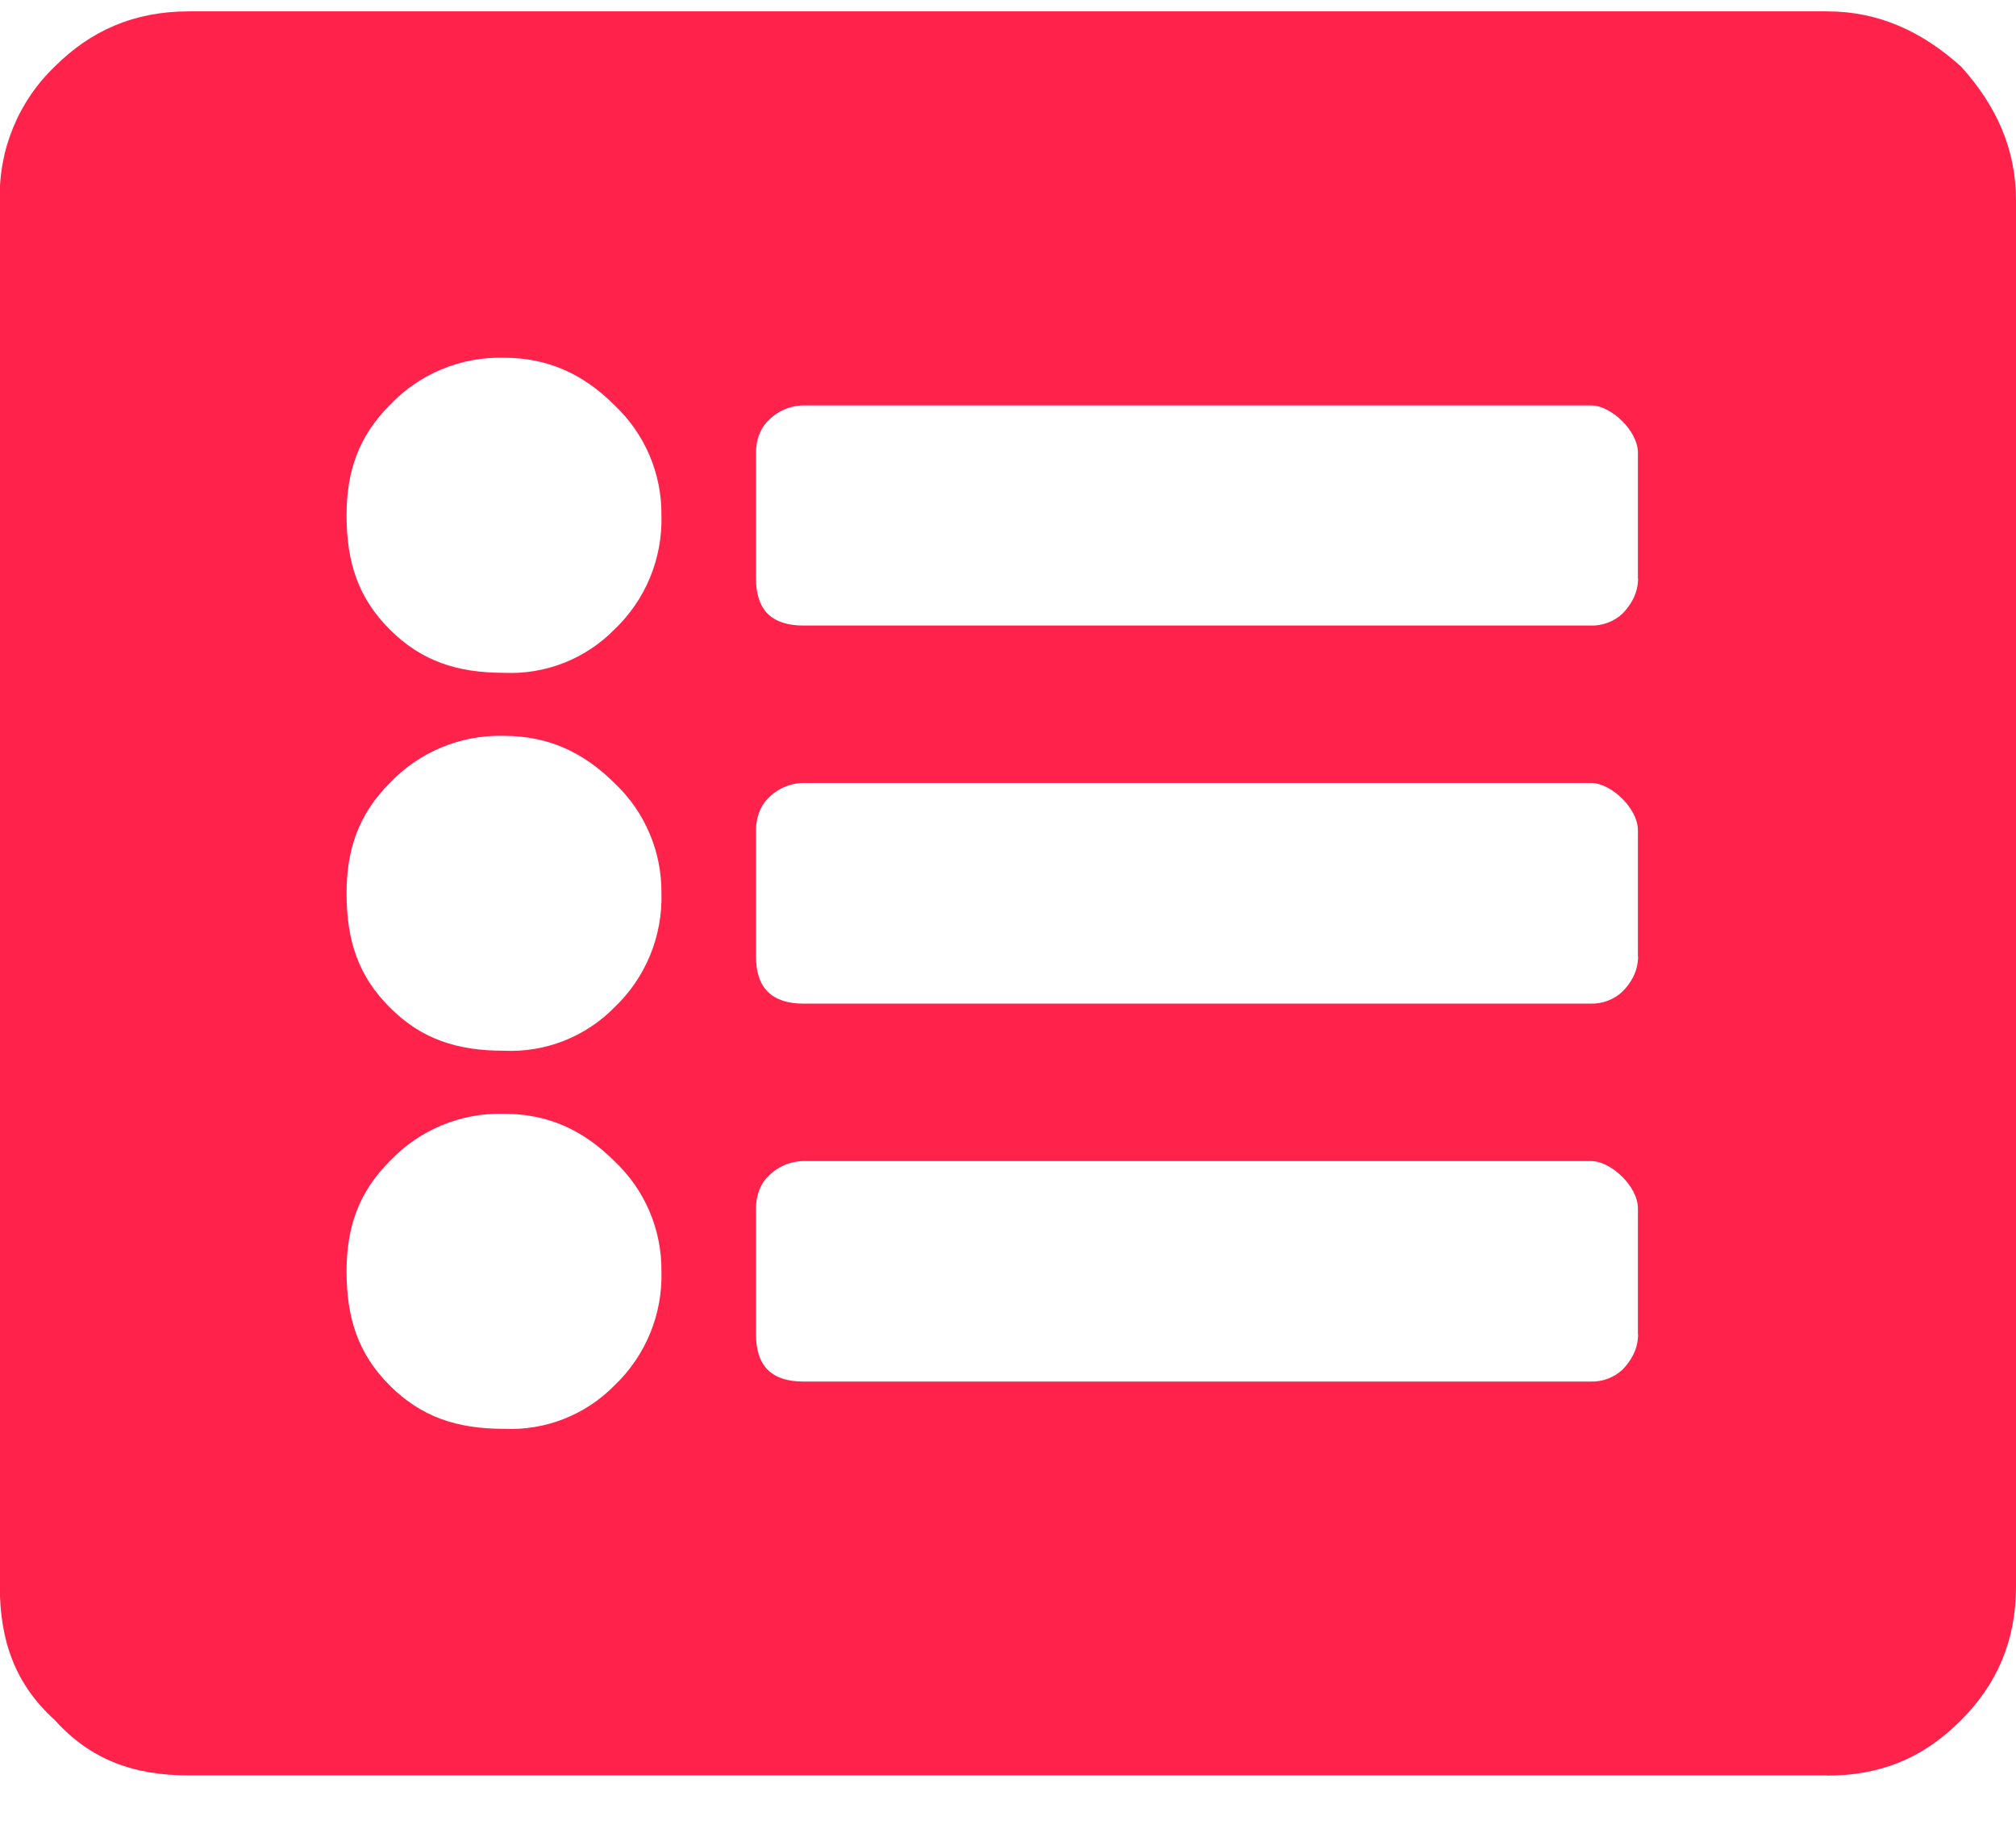
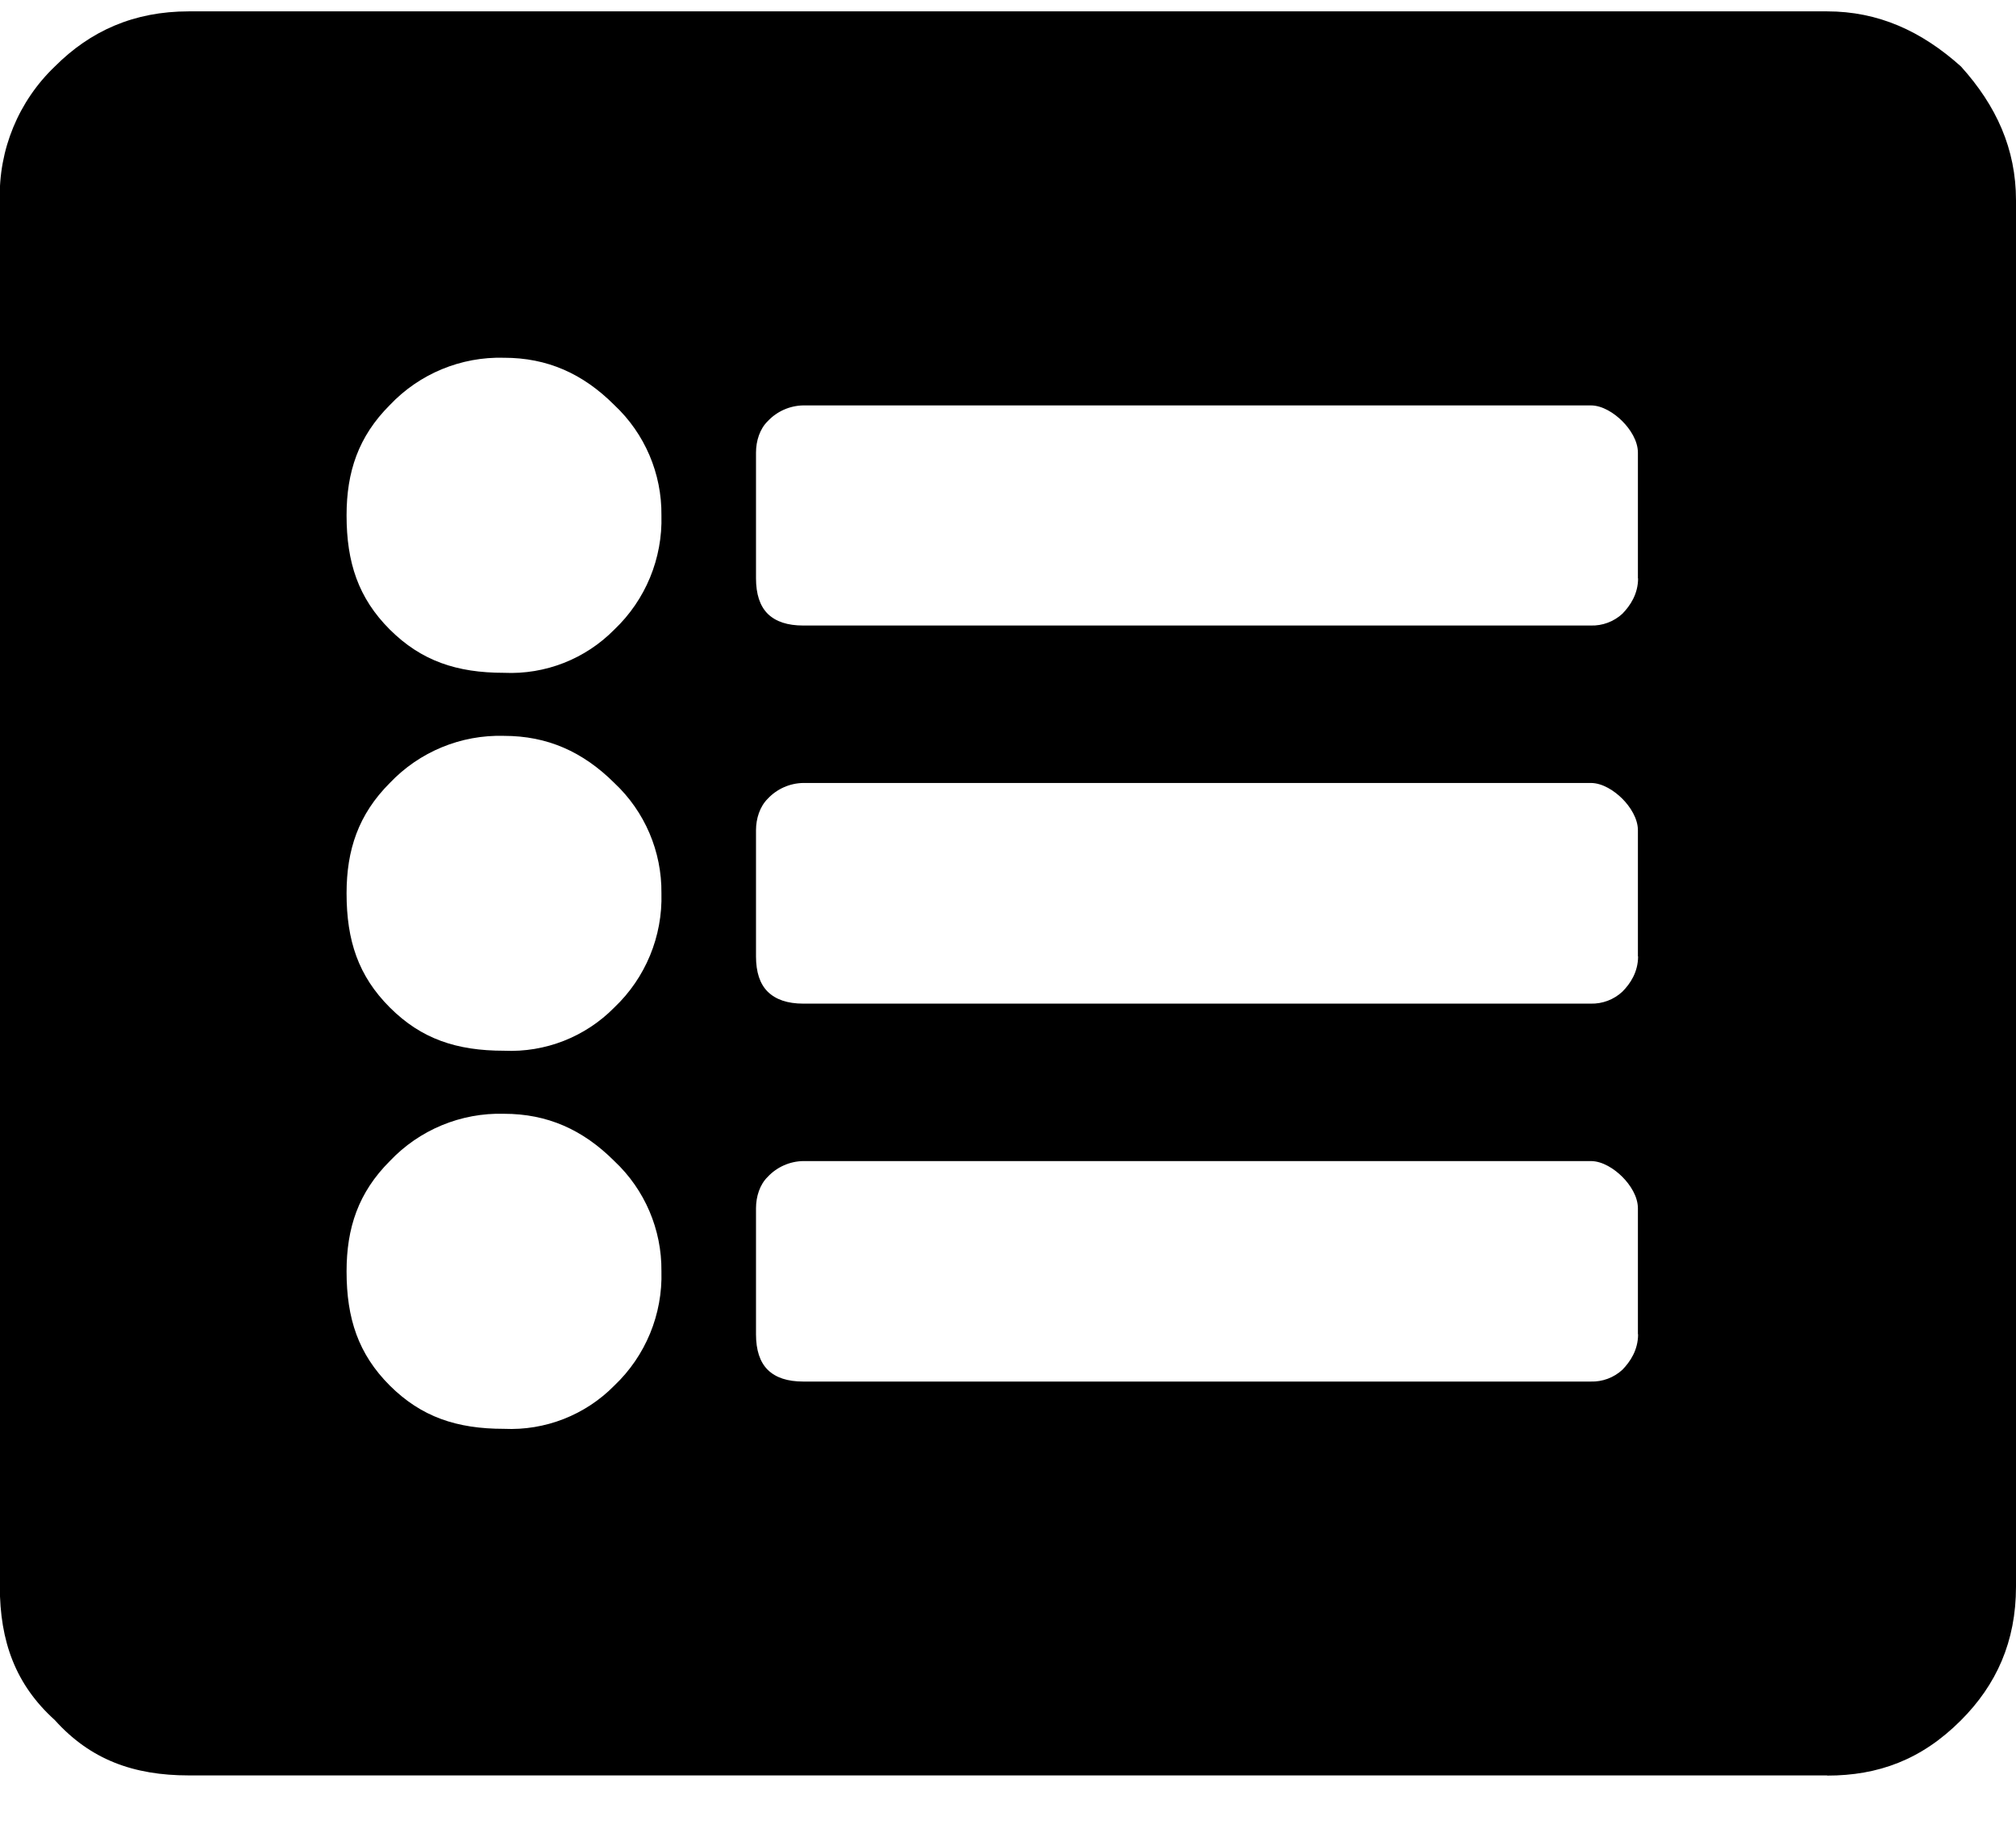
<svg xmlns="http://www.w3.org/2000/svg" width="11" height="10" fill="none">
-   <path d="M9.969 9.688c.279 0 .515-.086.73-.301.194-.194.301-.43.301-.73V1.093c0-.28-.107-.516-.3-.73-.216-.194-.452-.301-.731-.301H1.03c-.3 0-.537.107-.73.3a.973.973 0 0 0-.301.73v7.563c0 .301.086.537.3.73.194.216.43.302.731.302H9.97ZM2.75 1.952c.236 0 .43.086.602.258a.813.813 0 0 1 .257.602.826.826 0 0 1-.257.623.793.793 0 0 1-.602.236c-.258 0-.451-.065-.623-.236-.172-.172-.236-.366-.236-.623 0-.237.064-.43.236-.602a.826.826 0 0 1 .623-.258Zm0 2.063c.236 0 .43.086.602.257a.813.813 0 0 1 .257.602.826.826 0 0 1-.257.623.793.793 0 0 1-.602.236c-.258 0-.451-.064-.623-.236s-.236-.365-.236-.623c0-.236.064-.43.236-.602a.826.826 0 0 1 .623-.257Zm0 2.062c.236 0 .43.086.602.258a.813.813 0 0 1 .257.601.826.826 0 0 1-.257.624.793.793 0 0 1-.602.236c-.258 0-.451-.065-.623-.236-.172-.172-.236-.366-.236-.623 0-.237.064-.43.236-.602a.826.826 0 0 1 .623-.258Zm6.188-2.922c0 .086-.043.15-.086.194a.244.244 0 0 1-.172.064H4.383c-.086 0-.15-.021-.194-.064-.043-.043-.064-.108-.064-.194V2.47c0-.065.021-.13.064-.172a.272.272 0 0 1 .194-.086H8.68c.064 0 .129.043.172.086.043.043.085.107.085.172v.687Zm0 2.063c0 .086-.043.15-.086.193a.244.244 0 0 1-.172.065H4.383c-.086 0-.15-.022-.194-.065-.043-.043-.064-.107-.064-.193V4.53c0-.064.021-.129.064-.172a.272.272 0 0 1 .194-.086H8.68c.064 0 .129.043.172.086.043.043.085.108.085.172v.688Zm0 2.062c0 .086-.043.15-.086.194a.244.244 0 0 1-.172.064H4.383c-.086 0-.15-.021-.194-.064-.043-.043-.064-.108-.064-.194v-.687c0-.065.021-.13.064-.172a.272.272 0 0 1 .194-.086H8.68c.064 0 .129.043.172.086.043.043.085.107.085.172v.687Z" fill="#FF224A" />
+   <path d="M9.969 9.688c.279 0 .515-.086.73-.301.194-.194.301-.43.301-.73V1.093c0-.28-.107-.516-.3-.73-.216-.194-.452-.301-.731-.301H1.03c-.3 0-.537.107-.73.3a.973.973 0 0 0-.301.73v7.563c0 .301.086.537.3.73.194.216.43.302.731.302H9.97ZM2.75 1.952c.236 0 .43.086.602.258a.813.813 0 0 1 .257.602.826.826 0 0 1-.257.623.793.793 0 0 1-.602.236c-.258 0-.451-.065-.623-.236-.172-.172-.236-.366-.236-.623 0-.237.064-.43.236-.602a.826.826 0 0 1 .623-.258Zm0 2.063c.236 0 .43.086.602.257a.813.813 0 0 1 .257.602.826.826 0 0 1-.257.623.793.793 0 0 1-.602.236c-.258 0-.451-.064-.623-.236s-.236-.365-.236-.623c0-.236.064-.43.236-.602a.826.826 0 0 1 .623-.257Zm0 2.062c.236 0 .43.086.602.258a.813.813 0 0 1 .257.601.826.826 0 0 1-.257.624.793.793 0 0 1-.602.236c-.258 0-.451-.065-.623-.236-.172-.172-.236-.366-.236-.623 0-.237.064-.43.236-.602a.826.826 0 0 1 .623-.258Zm6.188-2.922c0 .086-.043.15-.086.194a.244.244 0 0 1-.172.064H4.383c-.086 0-.15-.021-.194-.064-.043-.043-.064-.108-.064-.194V2.47c0-.065.021-.13.064-.172a.272.272 0 0 1 .194-.086H8.68c.064 0 .129.043.172.086.043.043.085.107.085.172v.687Zm0 2.063c0 .086-.043.15-.086.193a.244.244 0 0 1-.172.065H4.383c-.086 0-.15-.022-.194-.065-.043-.043-.064-.107-.064-.193V4.53c0-.064.021-.129.064-.172a.272.272 0 0 1 .194-.086H8.68c.064 0 .129.043.172.086.043.043.085.108.085.172v.688Zm0 2.062c0 .086-.043.15-.086.194a.244.244 0 0 1-.172.064H4.383c-.086 0-.15-.021-.194-.064-.043-.043-.064-.108-.064-.194v-.687c0-.065.021-.13.064-.172a.272.272 0 0 1 .194-.086H8.68c.064 0 .129.043.172.086.043.043.085.107.085.172v.687Z" fill="currentColor" />
</svg>
